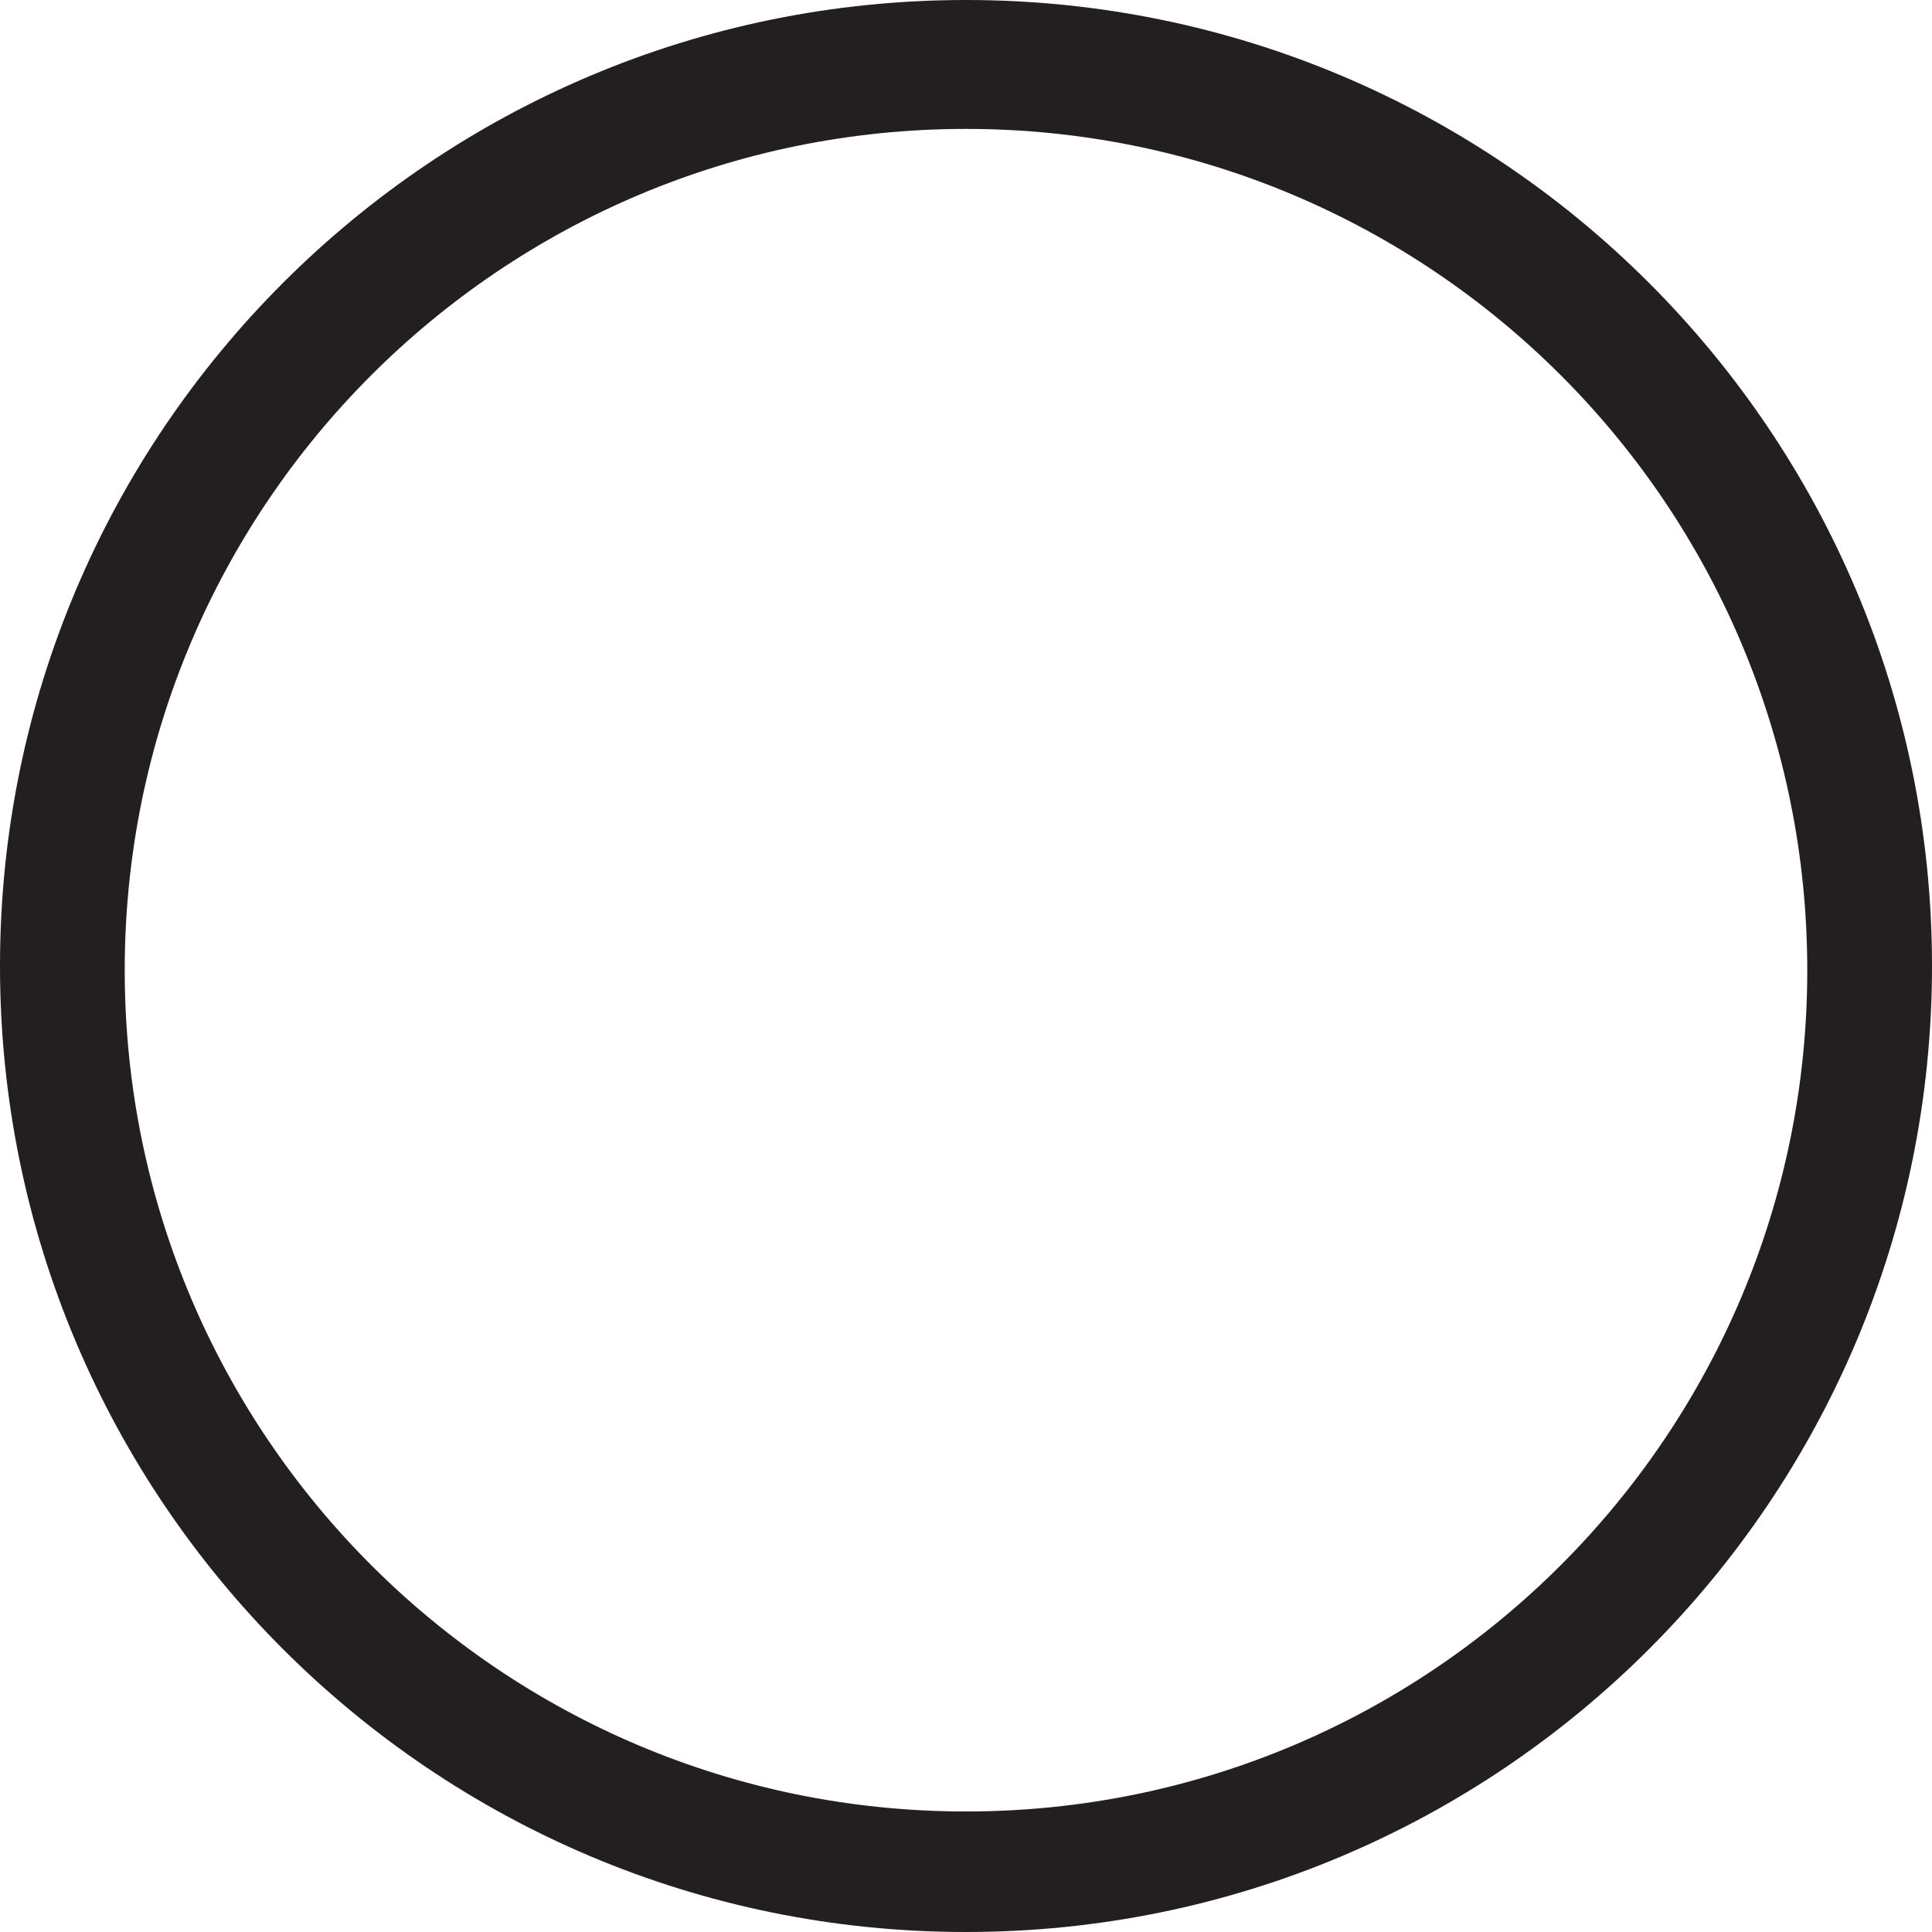
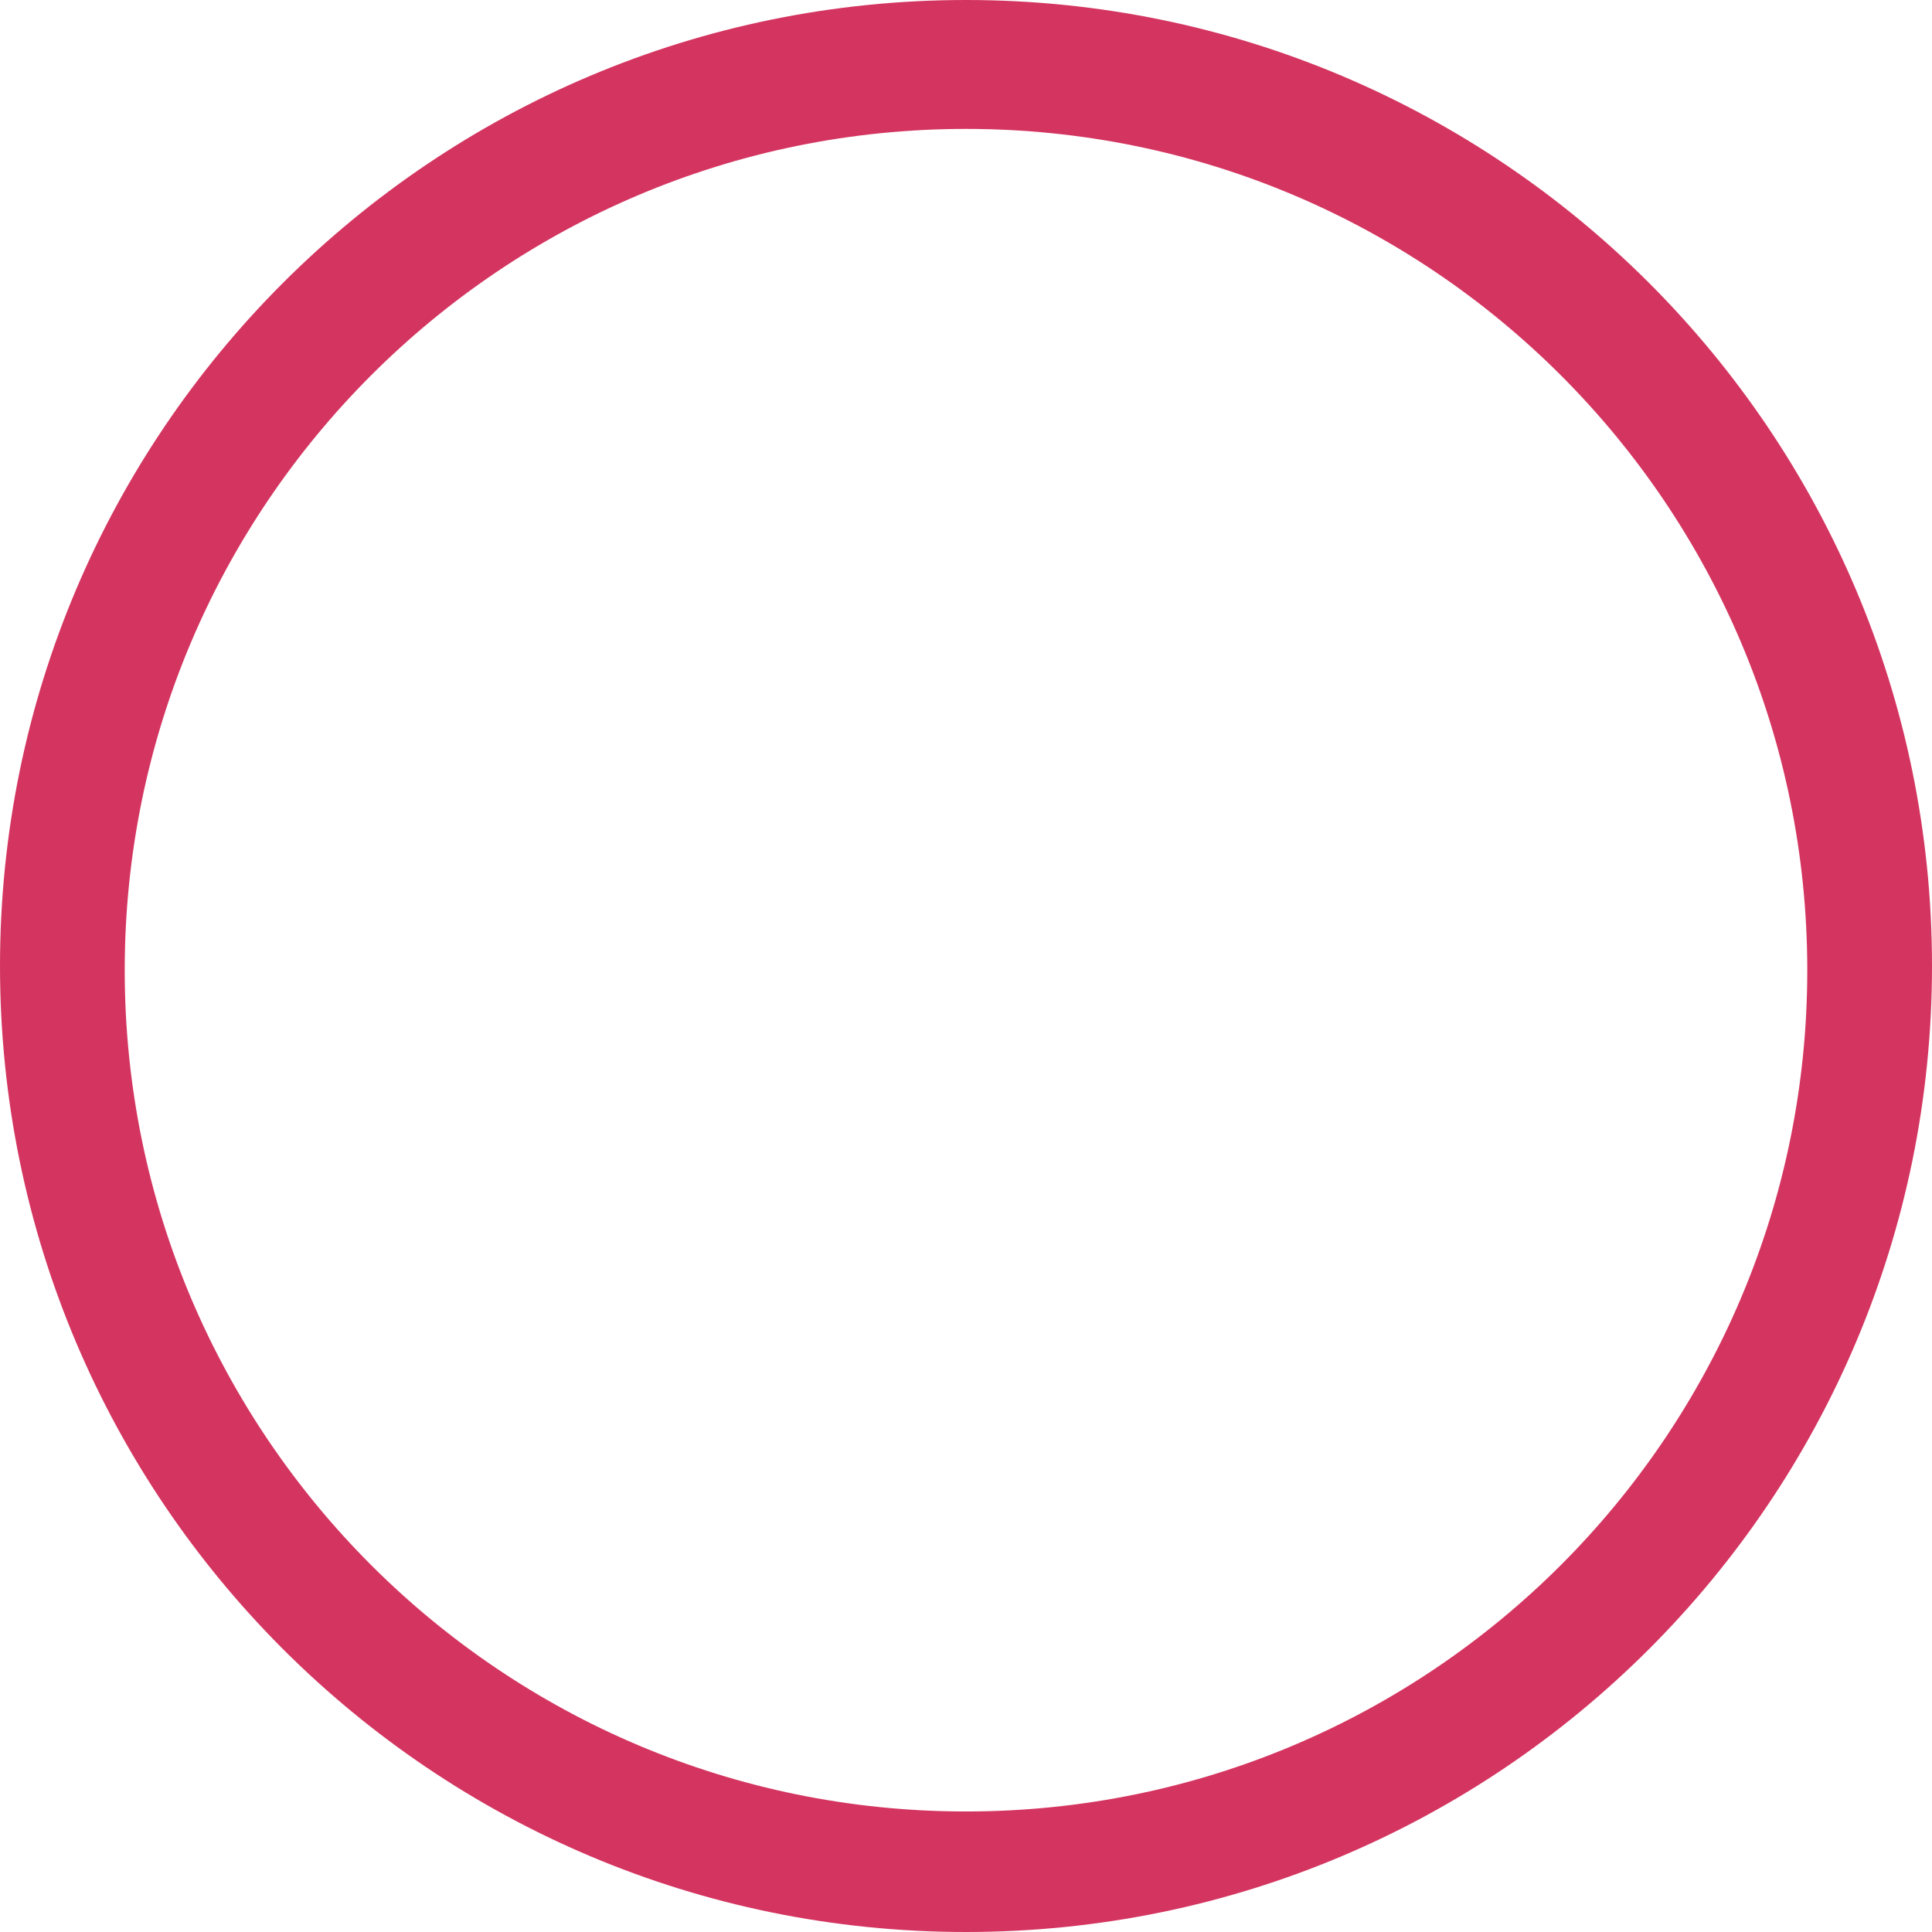
<svg xmlns="http://www.w3.org/2000/svg" version="1.0" id="Layer_1" x="0px" y="0px" width="253px" height="253px" viewBox="22.5 69.048 253 253" enable-background="new 22.5 69.048 253 253" xml:space="preserve">
-   <path fill="#231F20" d="M149,69.048c-69.864,0-126.5,56.636-126.5,126.5c0,69.864,56.636,126.5,126.5,126.5 s126.5-56.636,126.5-126.5C275.5,125.685,218.864,69.048,149,69.048z M149,306.264c-60.844,0-110.167-49.323-110.167-110.167 C38.833,135.253,88.156,85.93,149,85.93c60.843,0,110.167,49.323,110.167,110.167C259.167,256.941,209.843,306.264,149,306.264z" />
+   <path fill="#d43560" d="M149,69.048c-69.864,0-126.5,56.636-126.5,126.5c0,69.864,56.636,126.5,126.5,126.5 s126.5-56.636,126.5-126.5C275.5,125.685,218.864,69.048,149,69.048z M149,306.264c-60.844,0-110.167-49.323-110.167-110.167 C38.833,135.253,88.156,85.93,149,85.93c60.843,0,110.167,49.323,110.167,110.167C259.167,256.941,209.843,306.264,149,306.264z" />
</svg>
